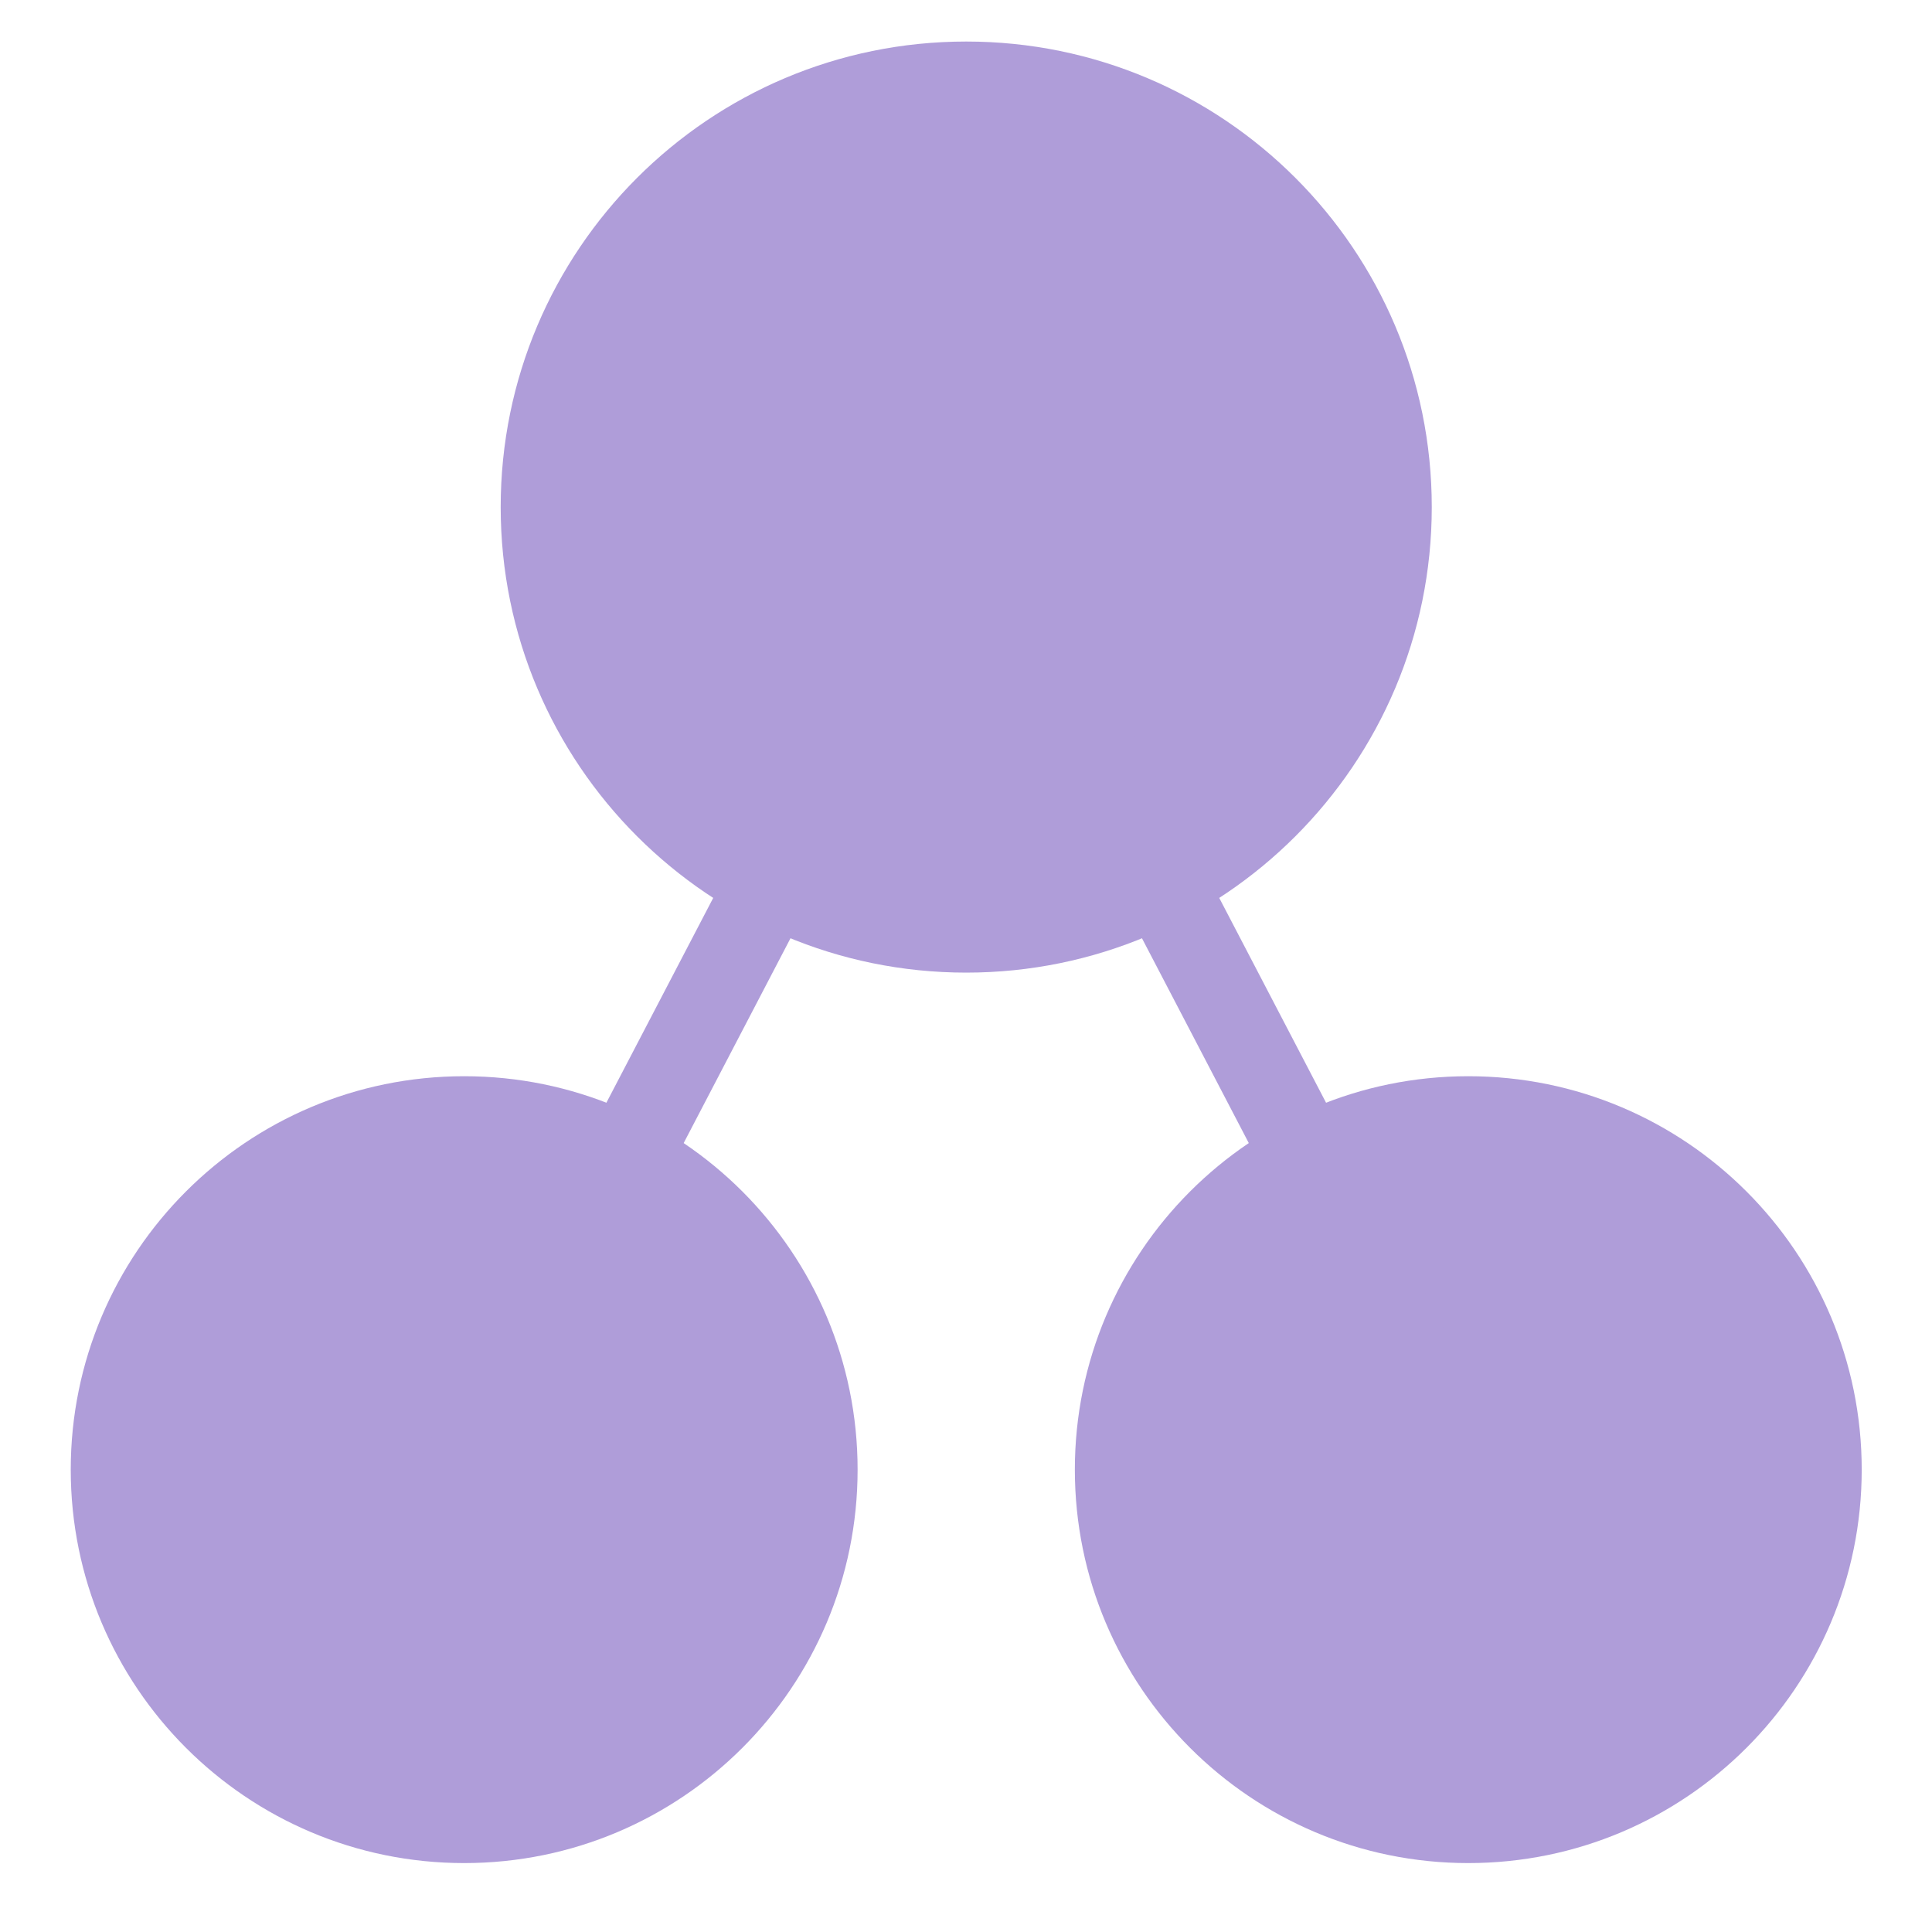
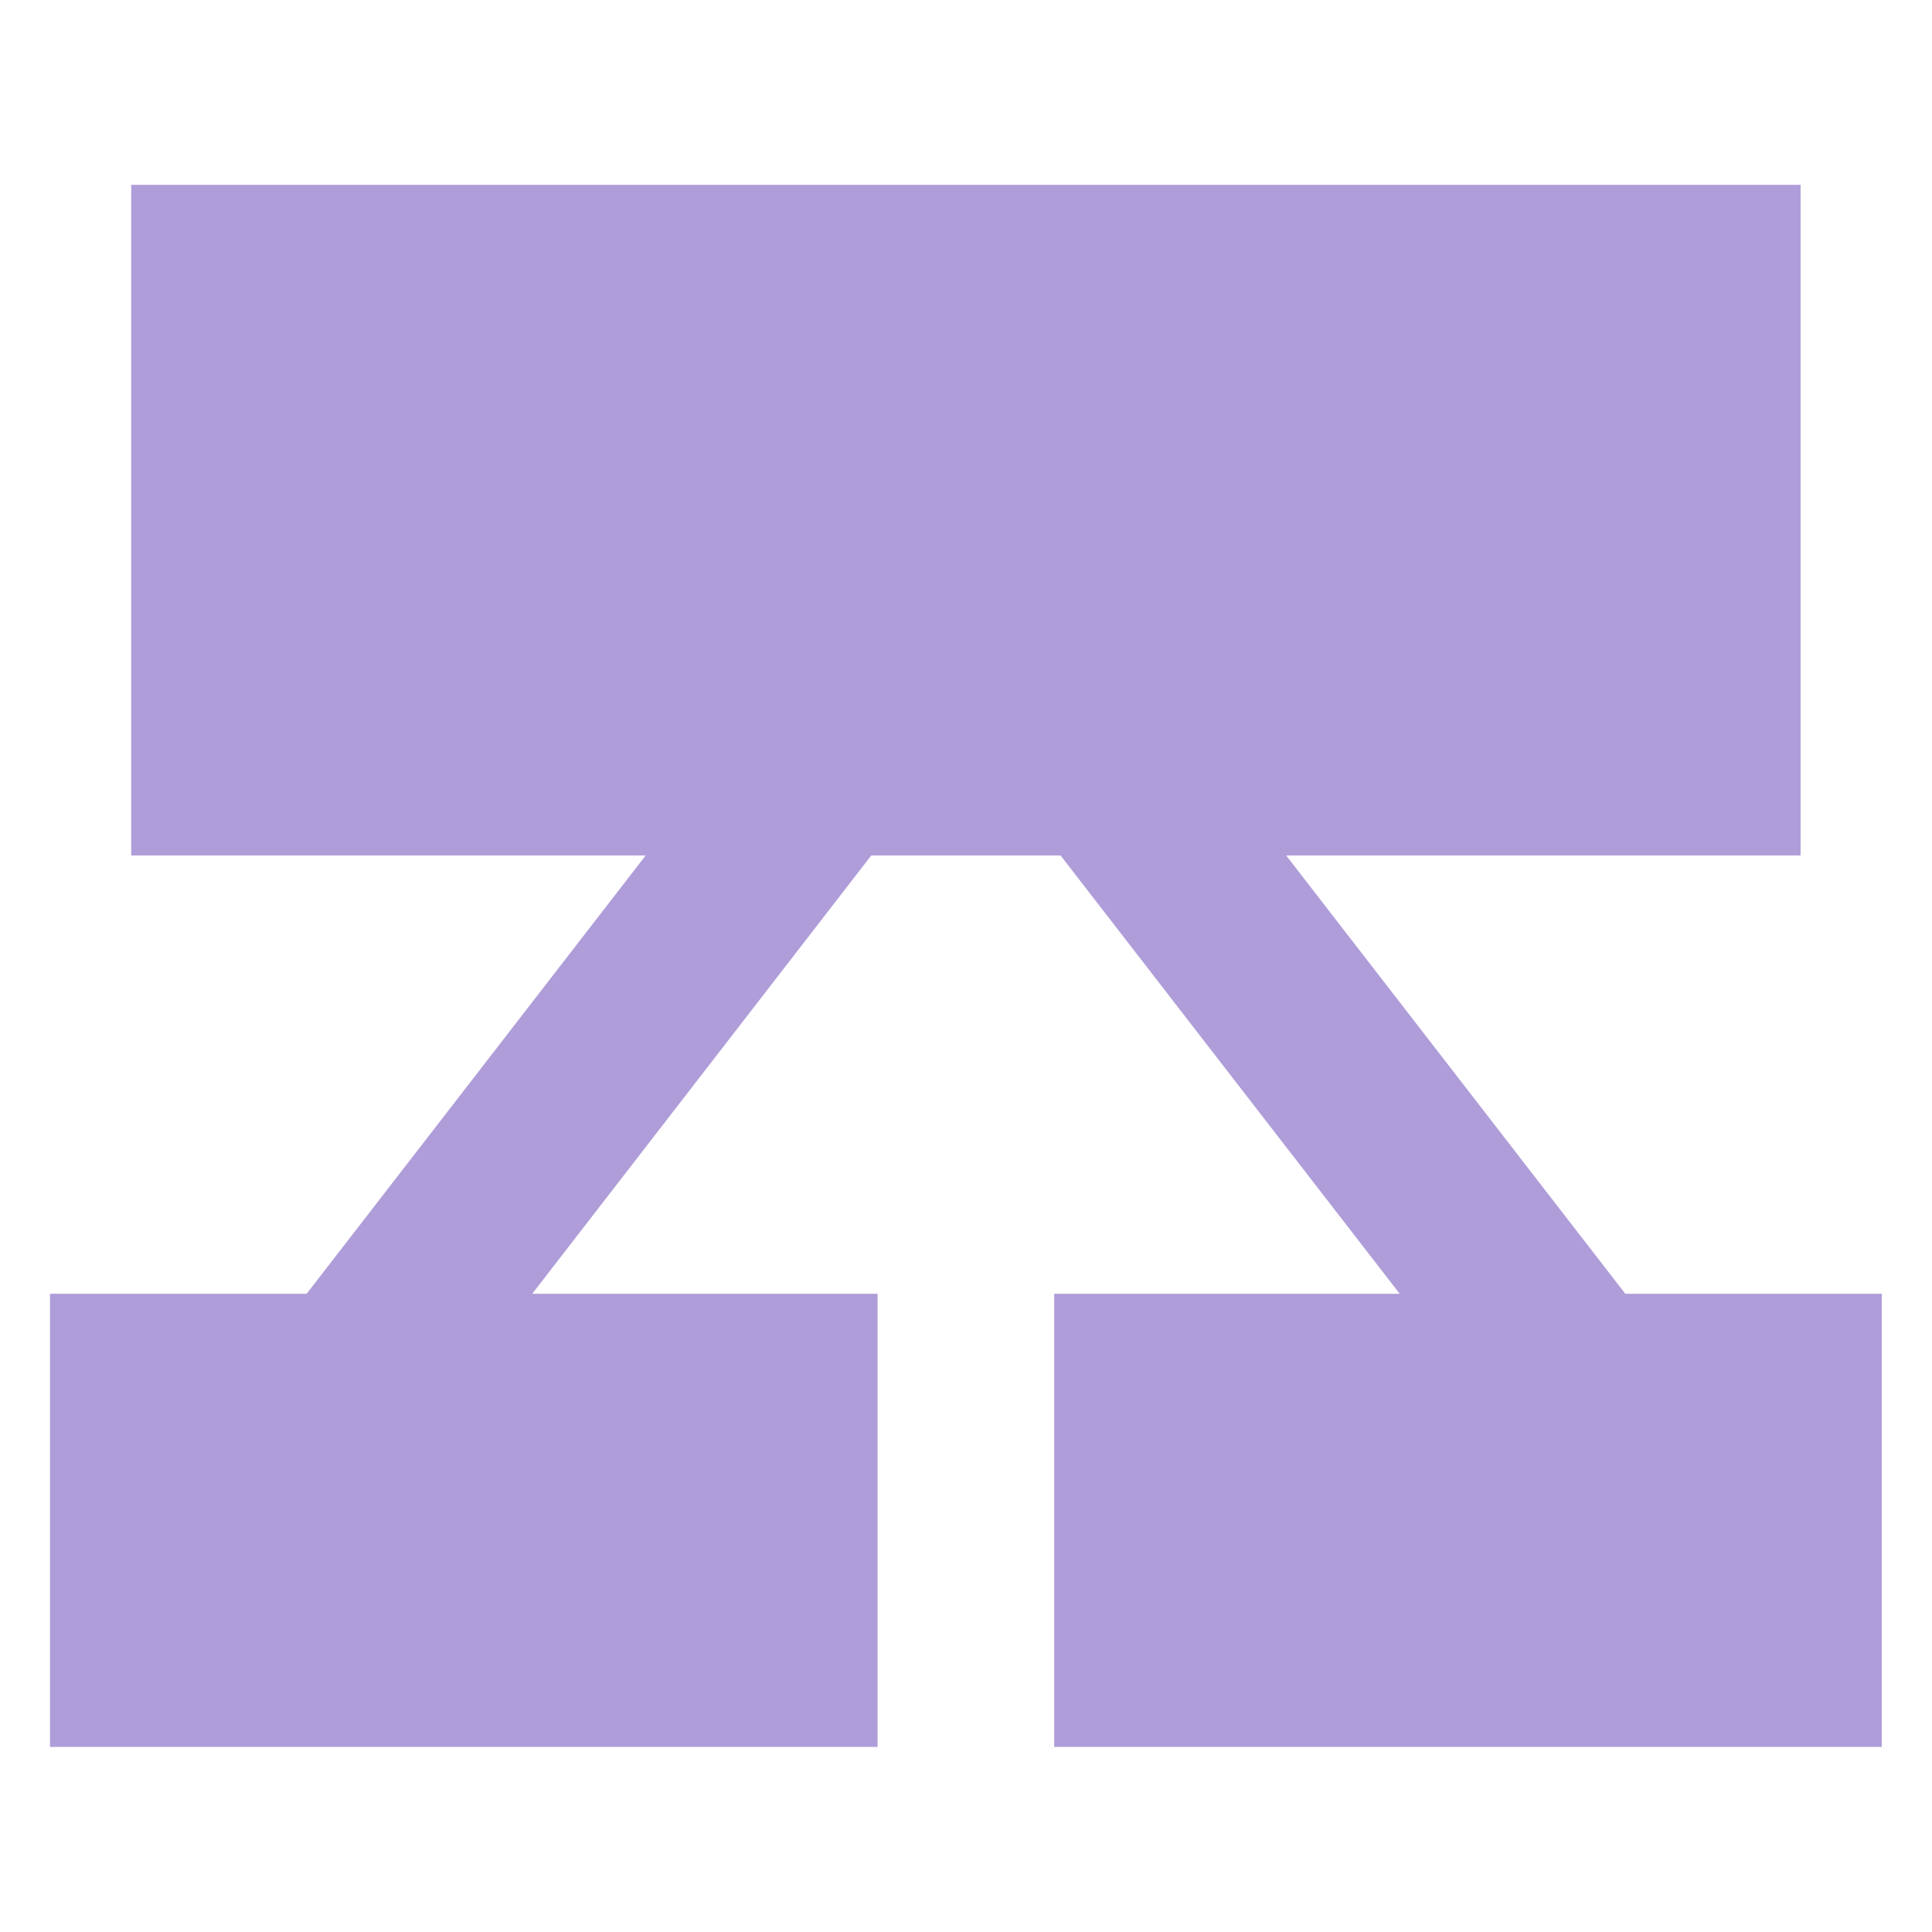
- <svg xmlns="http://www.w3.org/2000/svg" width="16" height="16" viewBox="0 0 4.233 4.233" version="1.1" id="svg5">
+ <svg xmlns="http://www.w3.org/2000/svg" width="32" height="32" viewBox="0 0 8.467 8.467" version="1.1" id="svg5">
  <defs id="defs2" />
  <g id="layer1">
-     <circle style="fill:#af9dd9;fill-opacity:1;stroke:none;stroke-width:0.259;stroke-linecap:round;stroke-linejoin:round;stroke-dasharray:none" id="path6492" r="1.02" cy="1.111" cx="2.117" />
-     <circle style="fill:#af9dd9;fill-opacity:1;stroke:none;stroke-width:0.268;stroke-linecap:round;stroke-linejoin:round;stroke-dasharray:none" id="circle6602" cy="3.22" cx="1.017" r="0.862" />
-     <circle style="fill:#af9dd9;fill-opacity:1;stroke:none;stroke-width:0.268;stroke-linecap:round;stroke-linejoin:round;stroke-dasharray:none" id="circle9861" cy="3.22" cx="3.217" r="0.862" />
-     <path style="fill:none;fill-opacity:1;stroke:#af9dd9;stroke-width:0.191;stroke-linecap:round;stroke-linejoin:round;stroke-dasharray:none;stroke-opacity:1" d="M 3.217,3.22 2.117,1.111 1.017,3.22" id="path9917" />
+     <path style="fill:none;fill-opacity:1;stroke:#af9dd9;stroke-width:0.782;stroke-linecap:round;stroke-linejoin:round;stroke-dasharray:none;stroke-opacity:1" d="M 7.496,6.791 4.233,2.574 0.971,6.791" id="path9917" />
+     <rect style="fill:#af9dd9;stroke-width:1.522;stroke-linecap:round;stroke-linejoin:round" id="rect411" width="7.316" height="2.939" x="0.575" y="0.81" />
+     <rect style="fill:#af9dd9;stroke-width:1.374;stroke-linecap:round;stroke-linejoin:round" id="rect413" width="3.627" height="1.986" x="0.219" y="5.67" />
+     <rect style="fill:#af9dd9;stroke-width:1.374;stroke-linecap:round;stroke-linejoin:round" id="rect415" width="3.627" height="1.986" x="4.62" y="5.67" />
  </g>
</svg>
